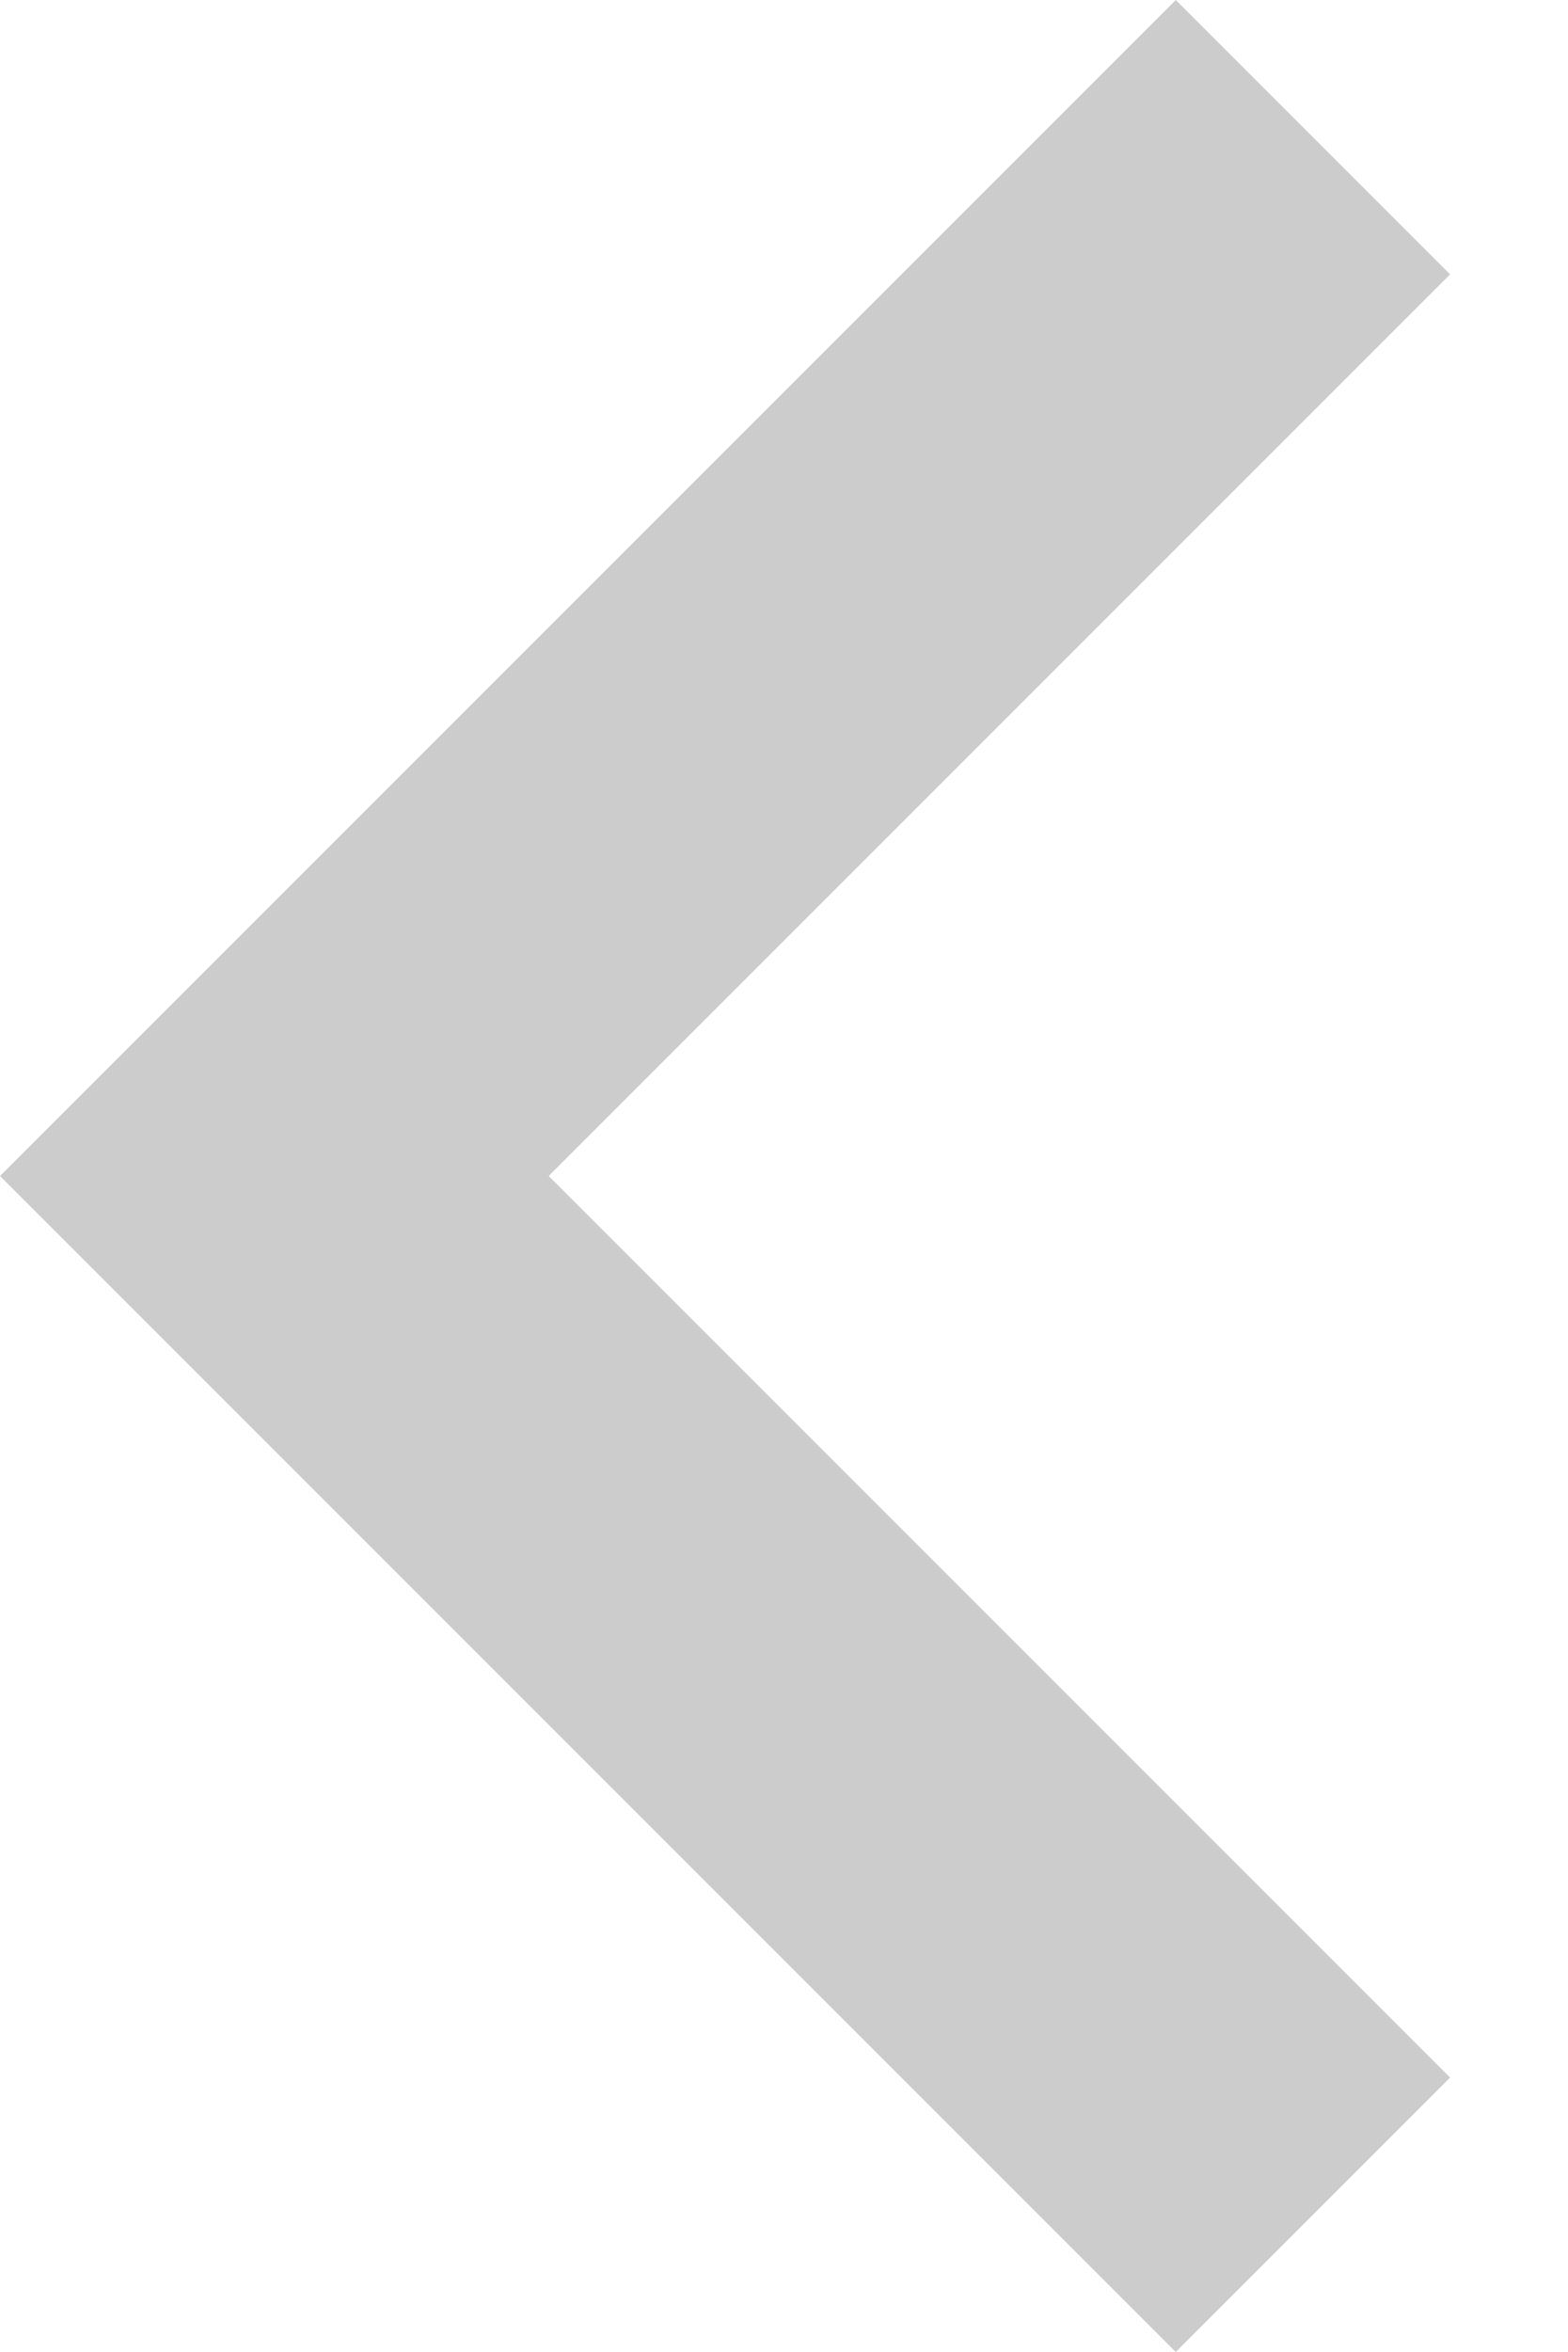
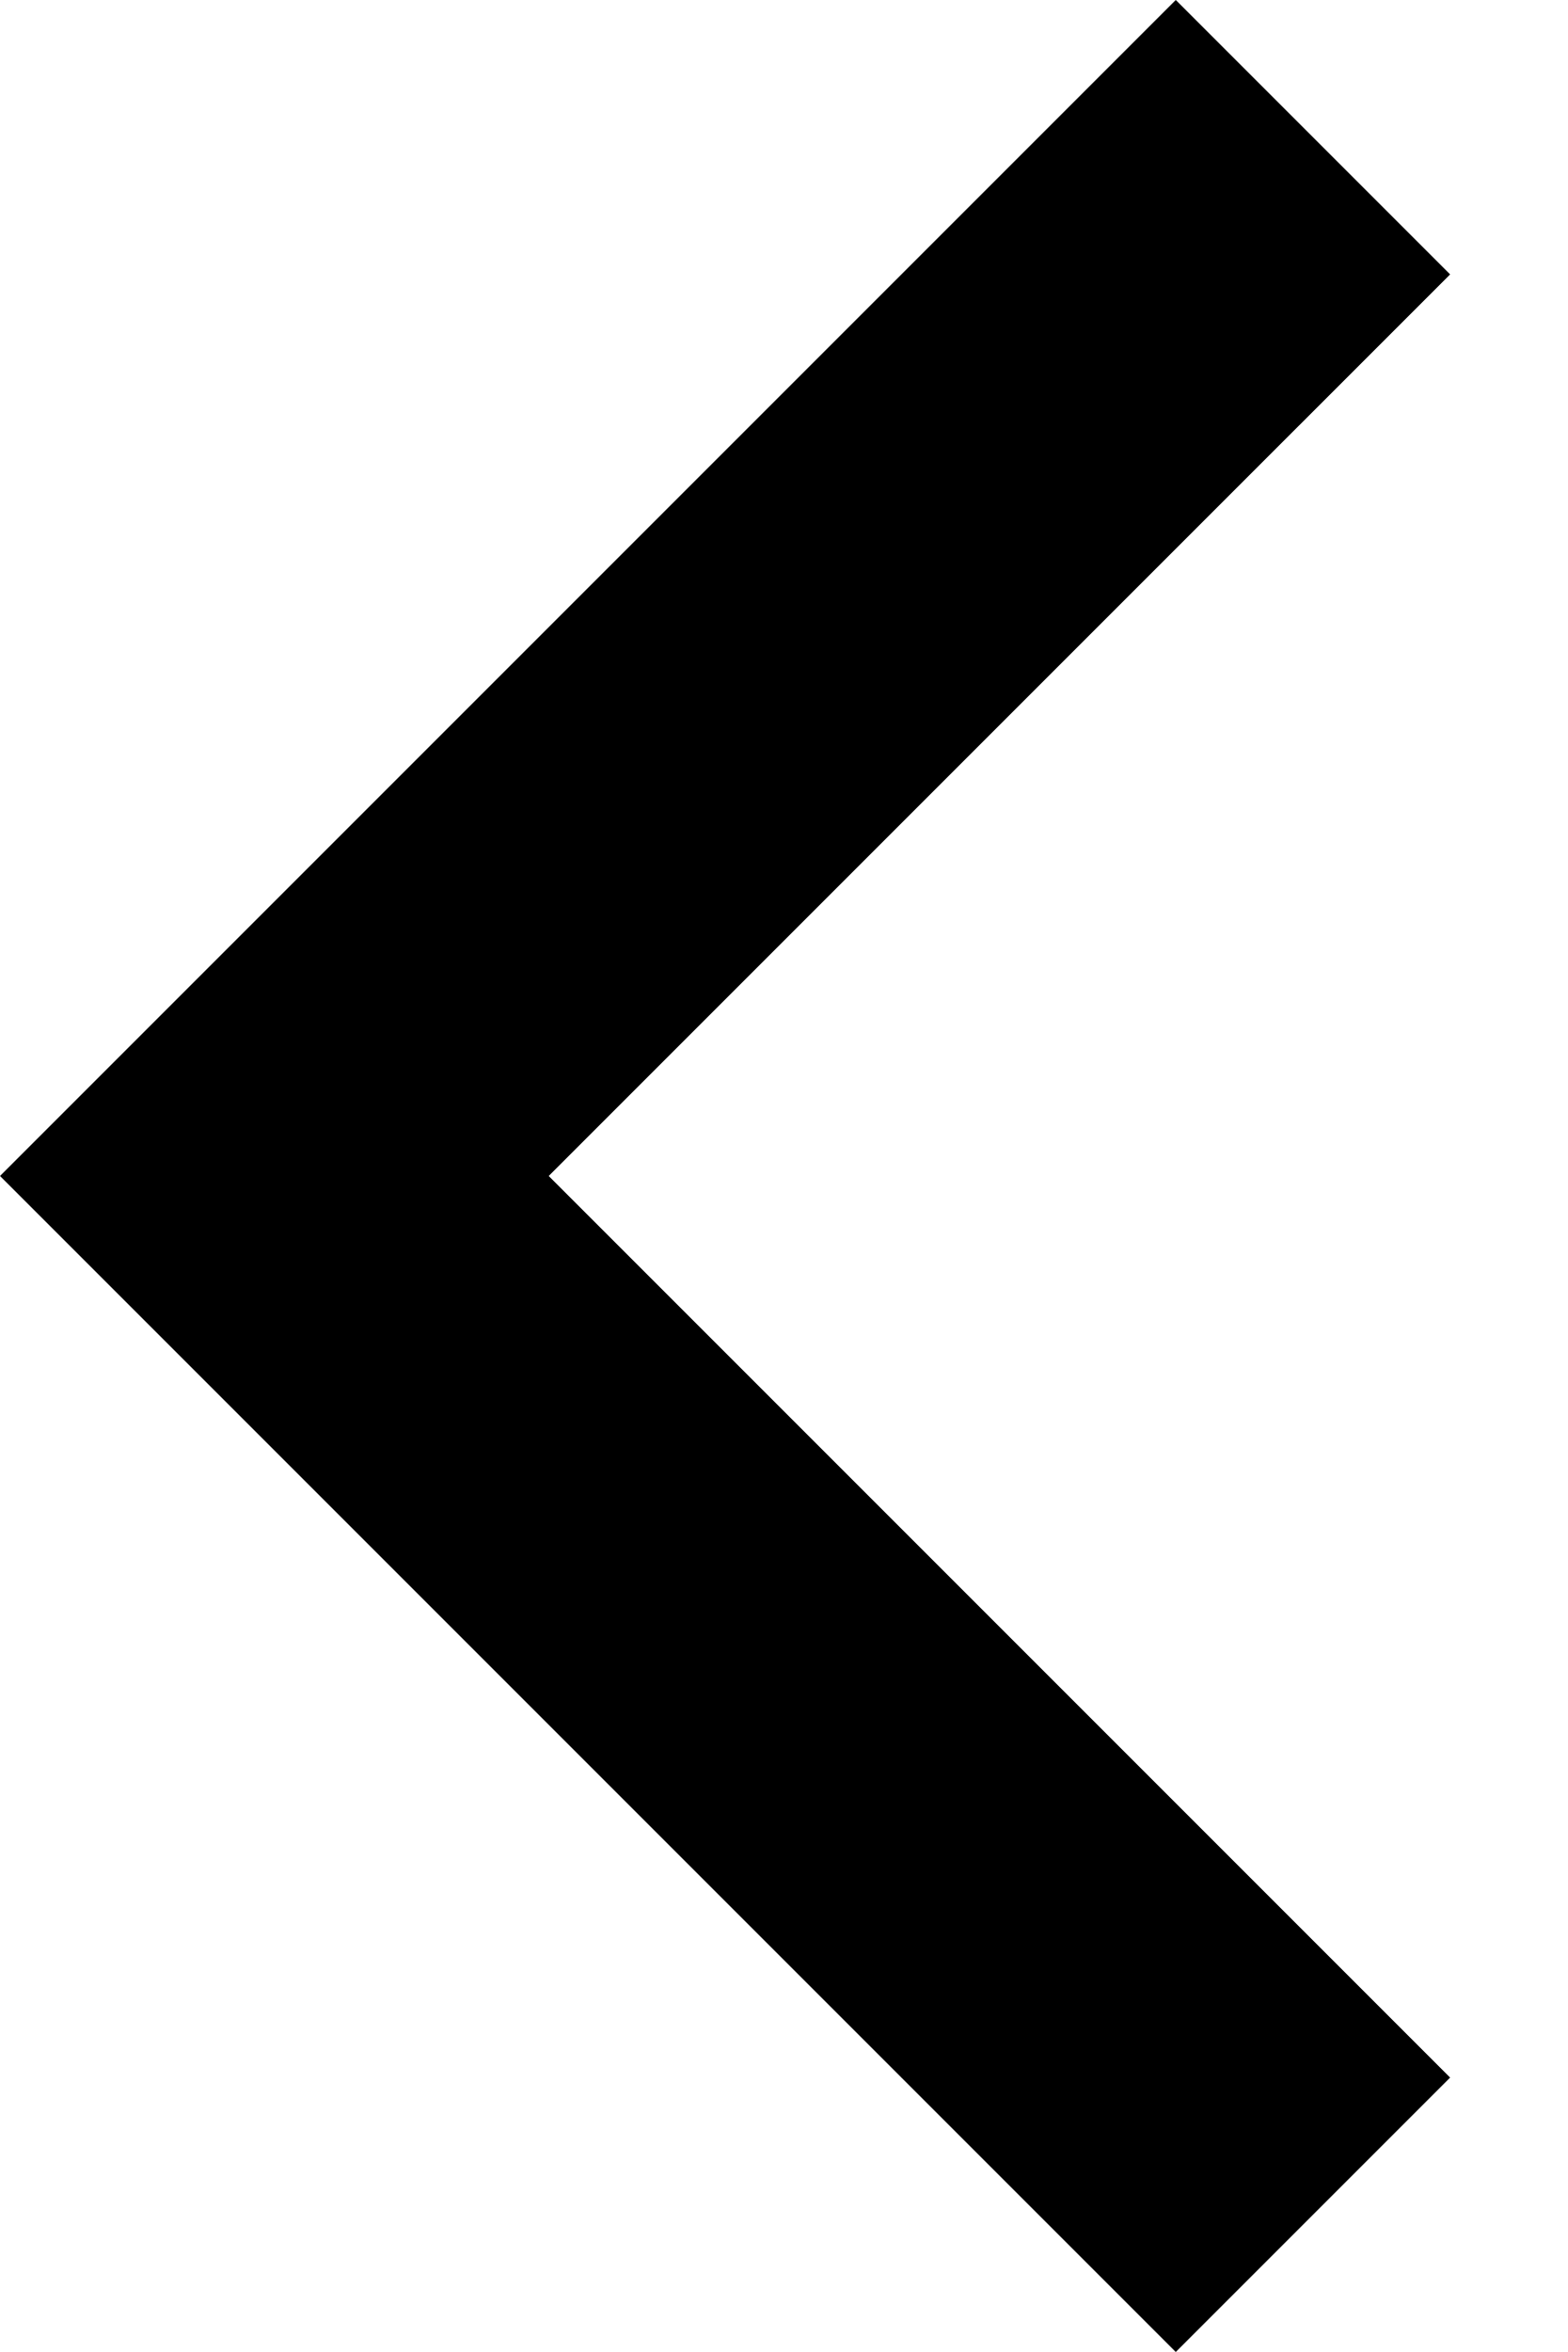
<svg xmlns="http://www.w3.org/2000/svg" width="8px" height="12px" viewBox="0 0 8 12" version="1.1">
  <defs />
-   <g id="Page-1" stroke="none" stroke-width="1" fill="none" fill-rule="evenodd">
-     <g id="List" transform="translate(-531, -730)" fill="#CCCCCC">
+   <g id="Page-1" stroke="none" stroke-width="1" fill-rule="evenodd">
+     <g id="List" transform="translate(-531, -730)">
      <g id="iconos-default" transform="translate(211, 724)">
        <g id="Material/Icons-black/chevron-left" transform="translate(312, 0)">
          <polygon id="Shape" points="15.4 7.4 14 6 8 12 14 18 15.4 16.6 10.8 12" />
        </g>
      </g>
    </g>
  </g>
</svg>
